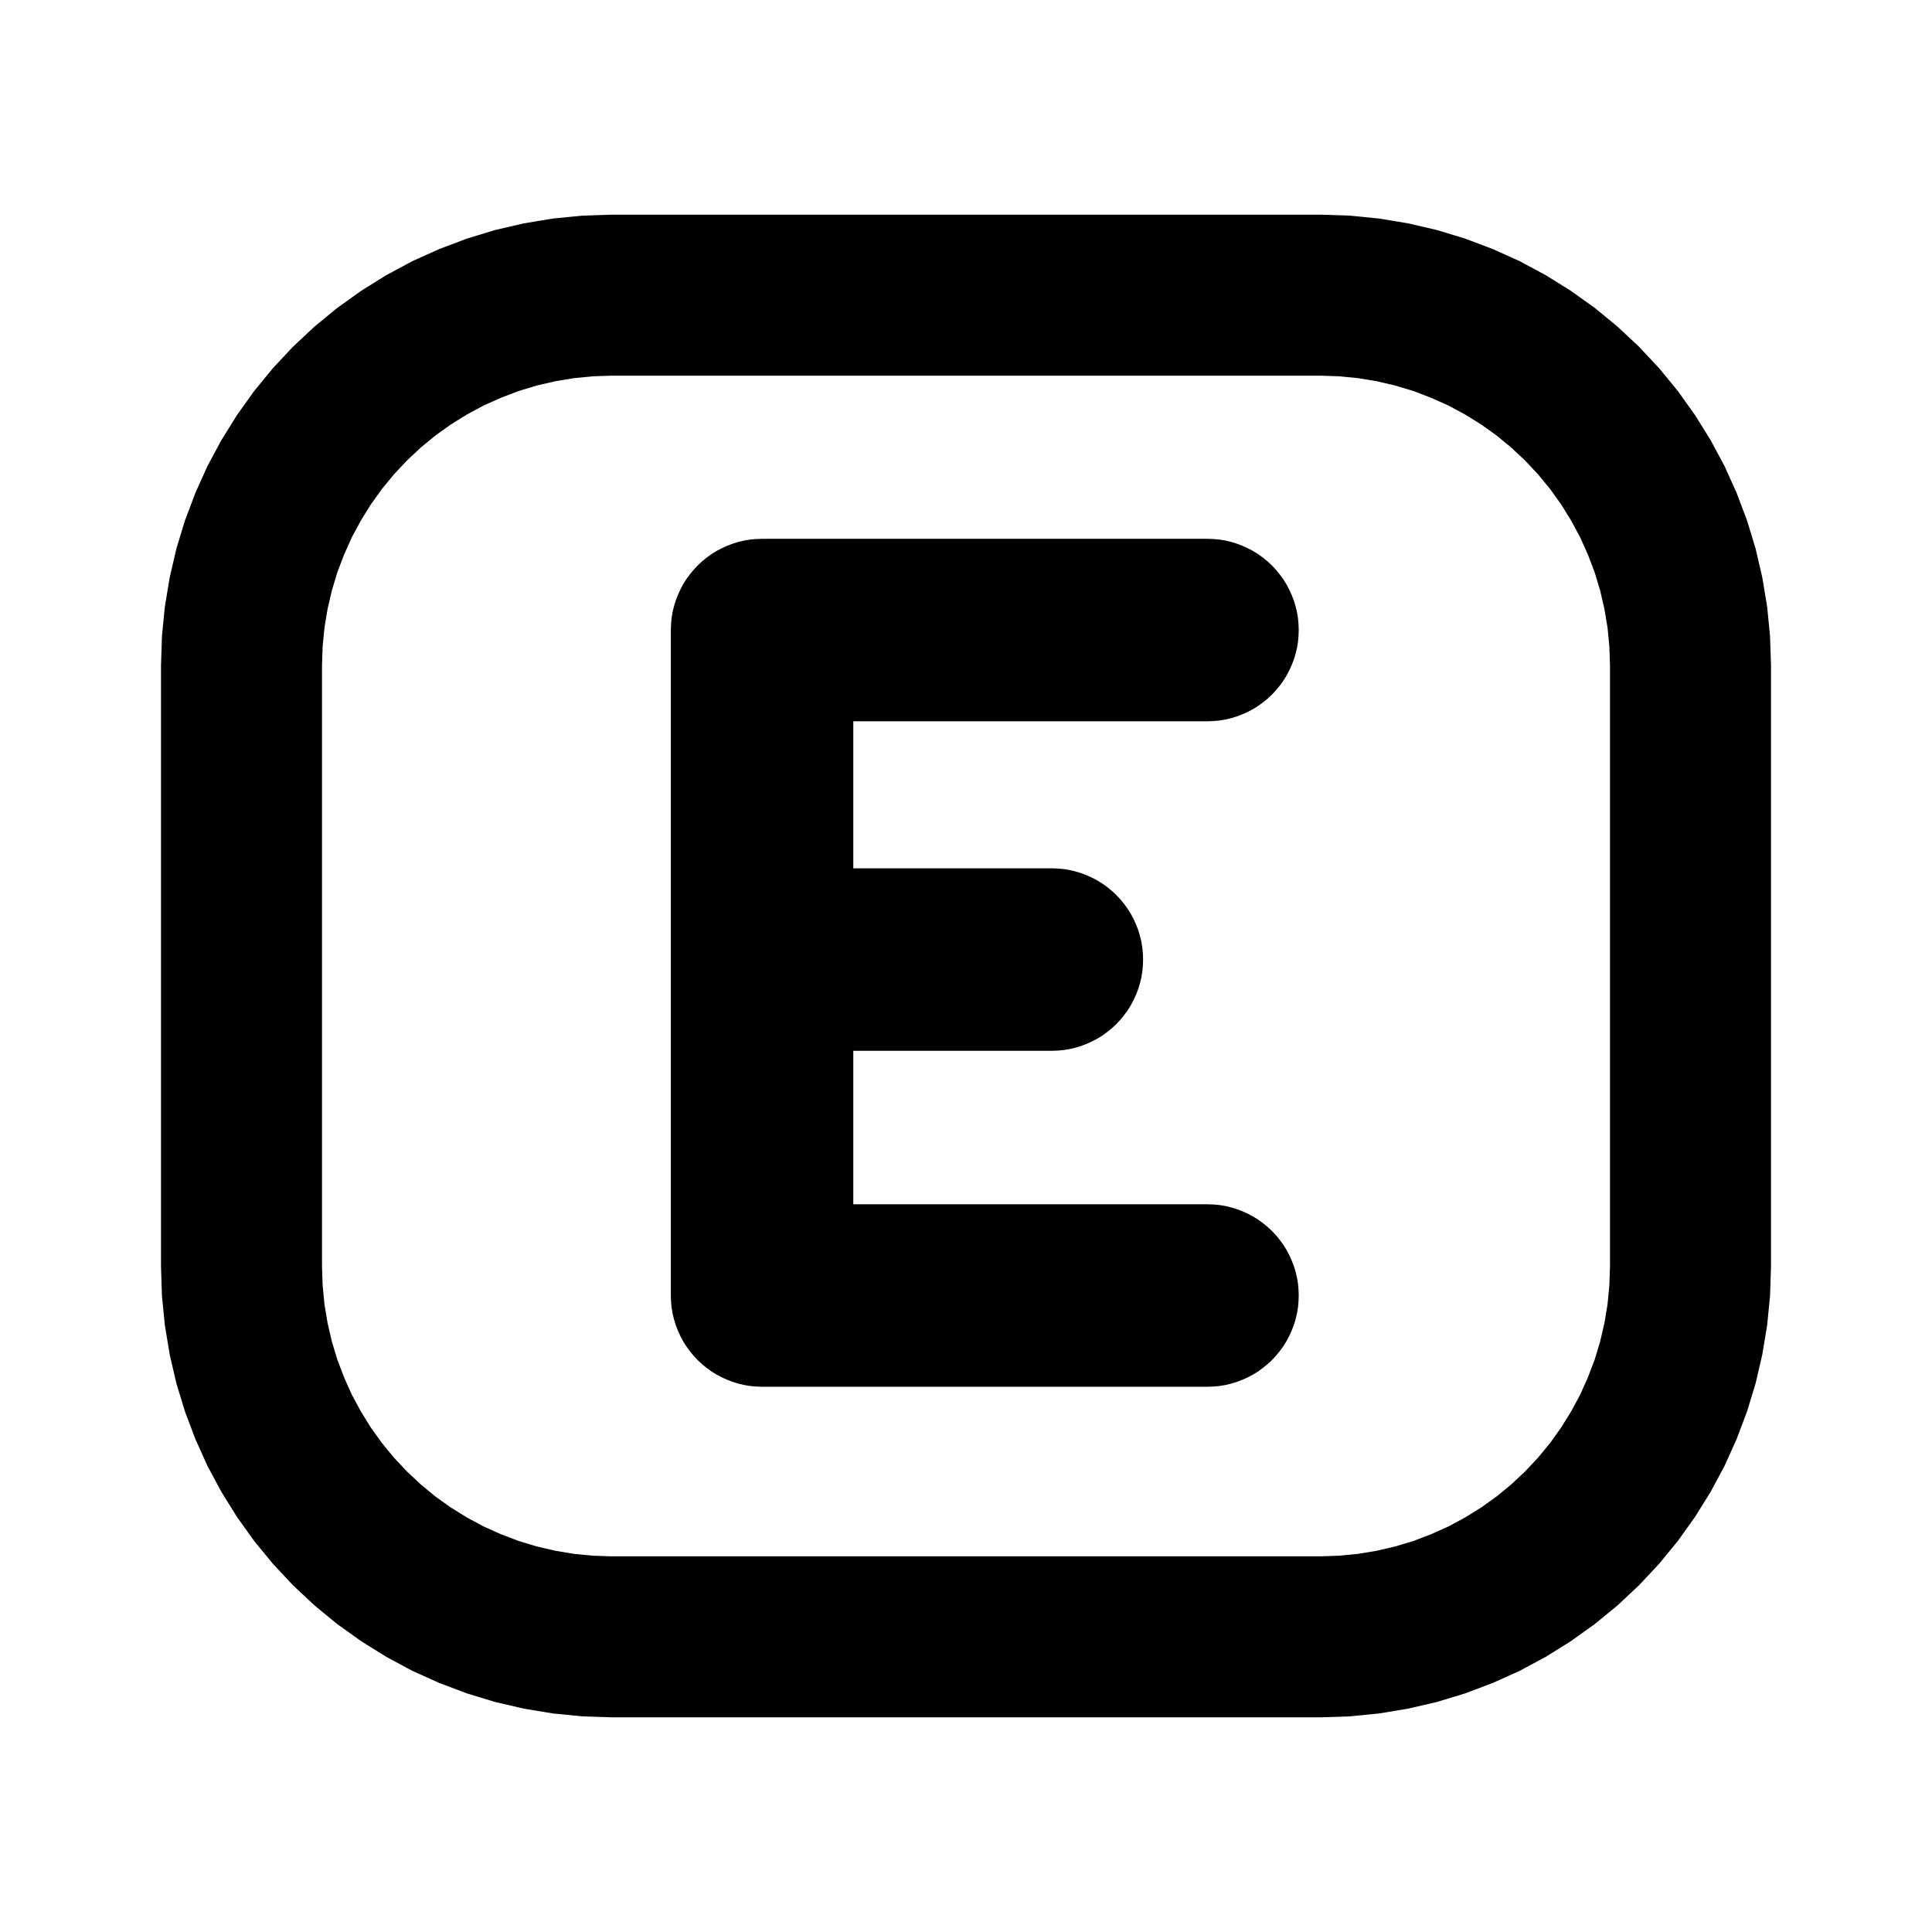
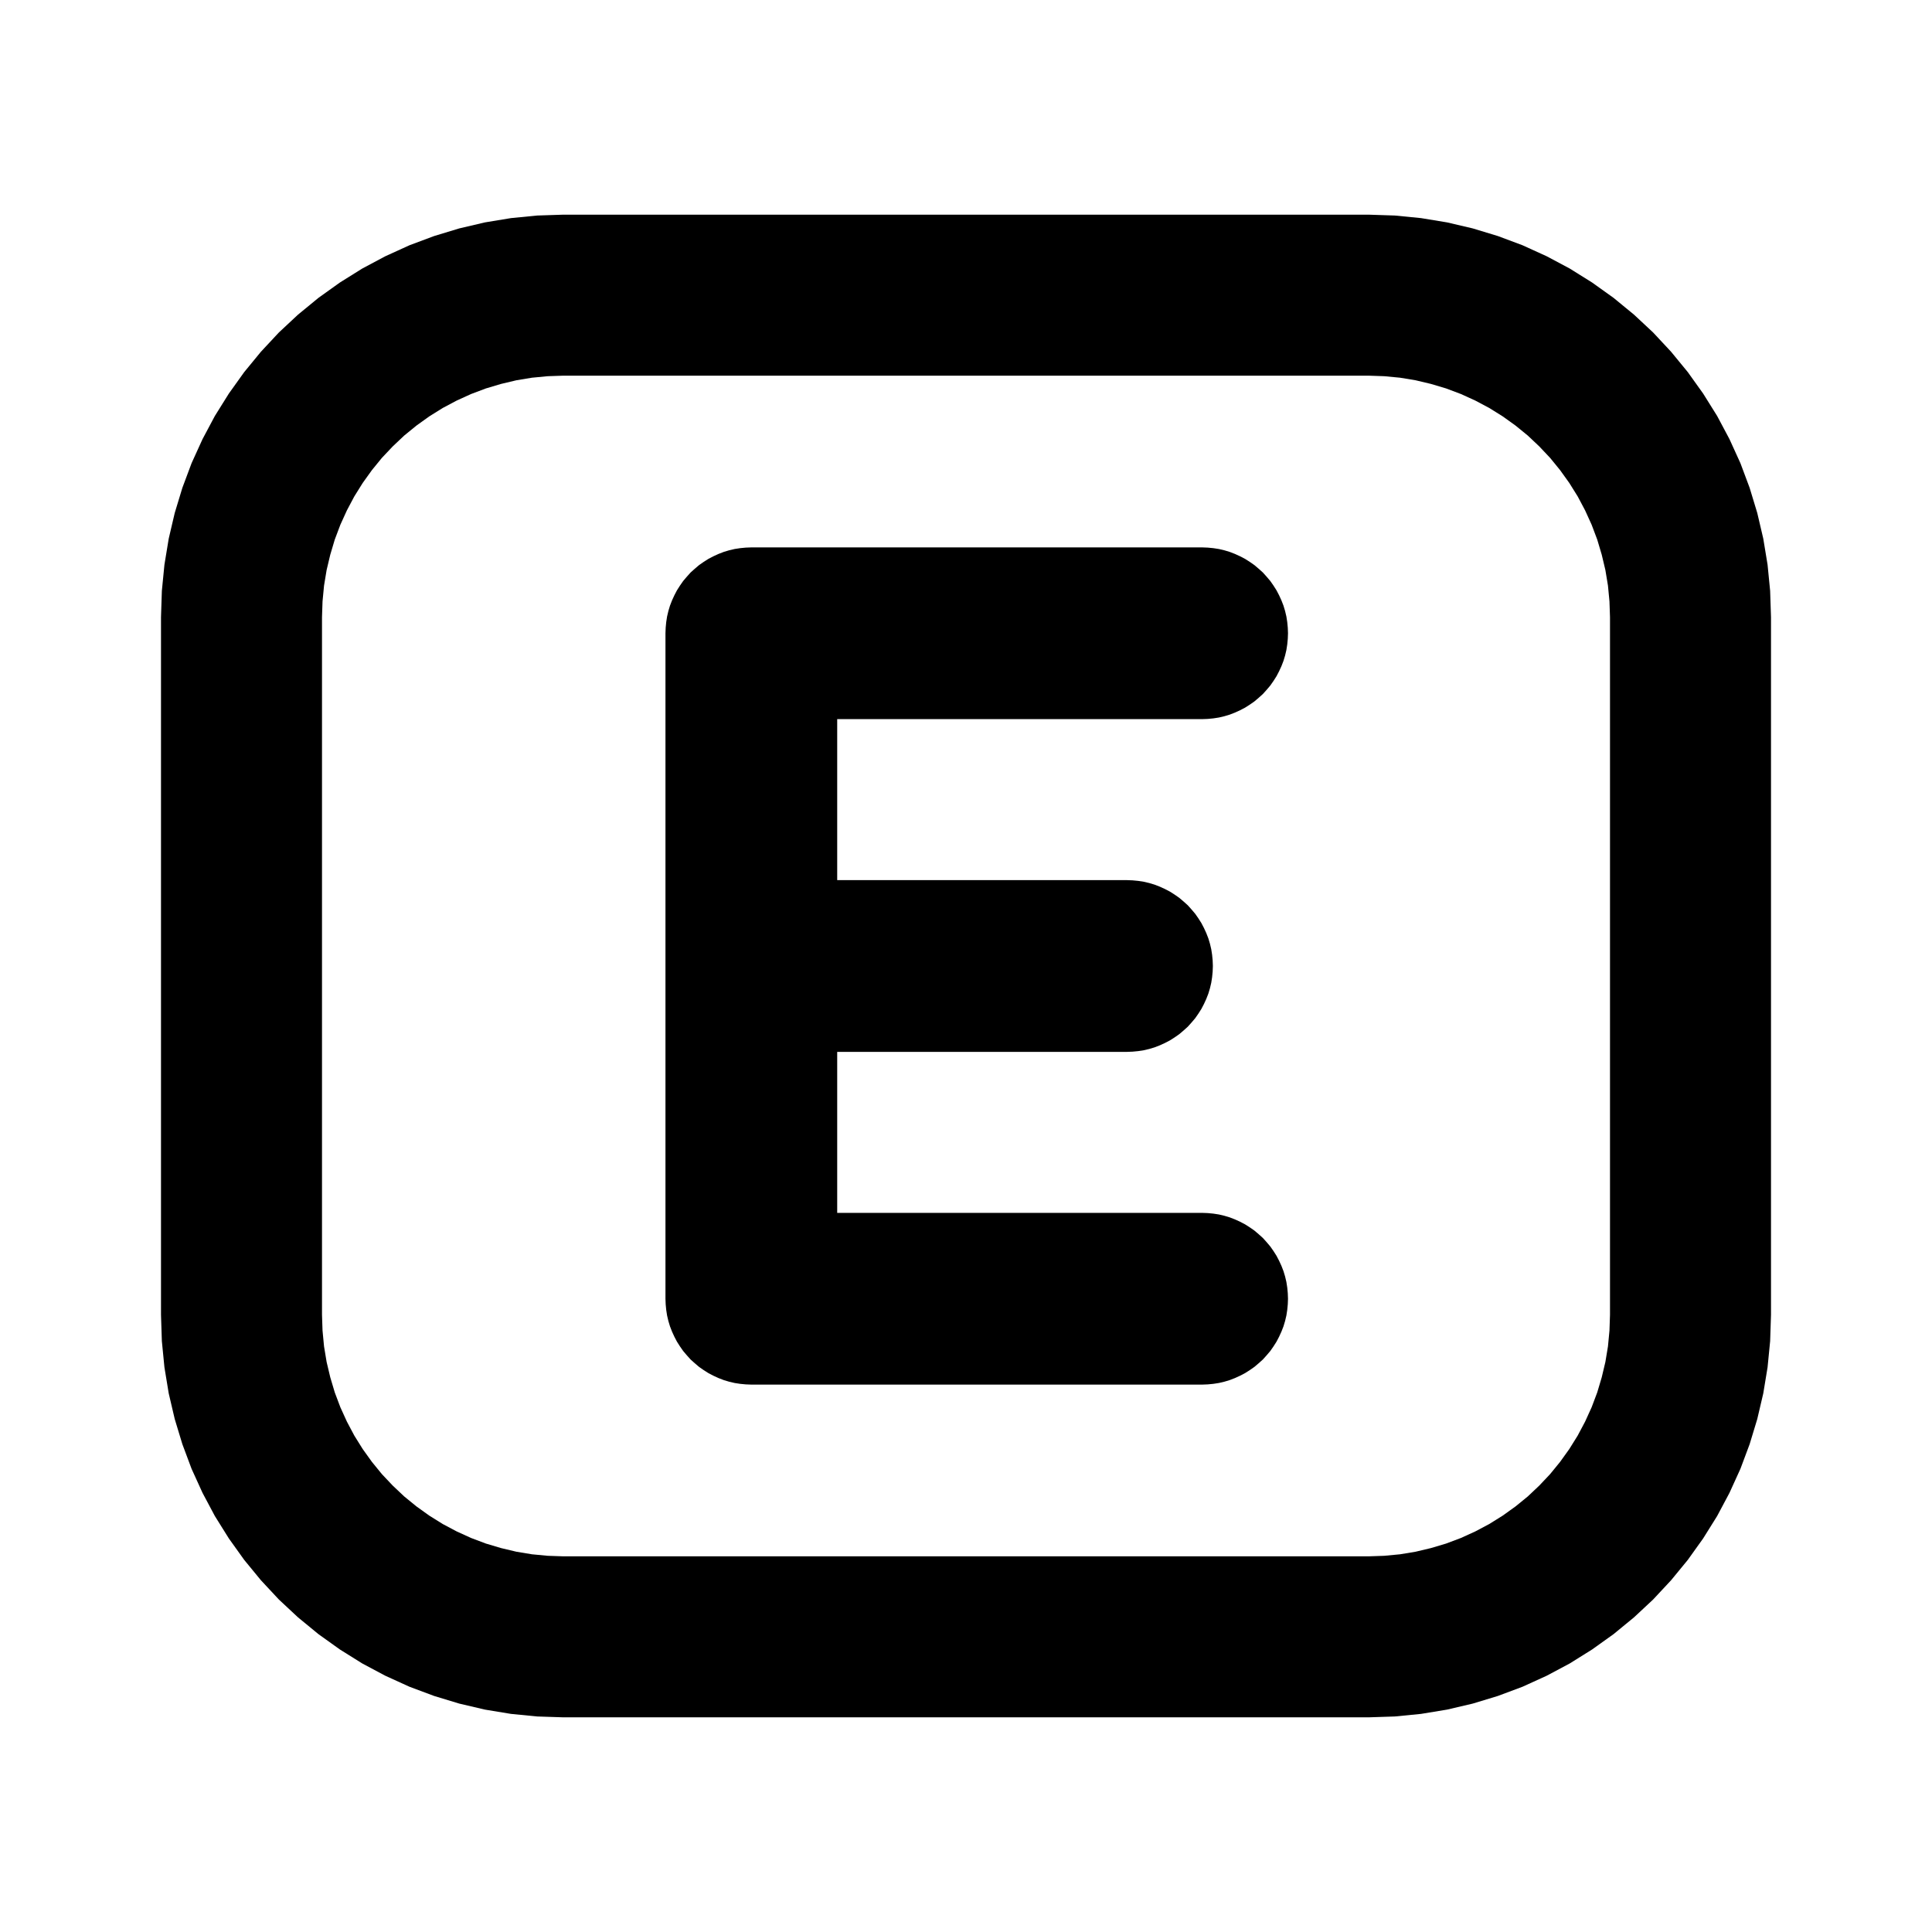
<svg xmlns="http://www.w3.org/2000/svg" viewBox="0 0 18 18" width="18" height="18">
-   <path fill="#000" fill-rule="evenodd" d="M9.911 9.783 L9.966 9.774 L10.020 9.761 L10.073 9.745 L10.125 9.725 L10.176 9.702 L10.225 9.676 L10.272 9.647 L10.317 9.614 L10.360 9.579 L10.401 9.541 L10.439 9.500 L10.474 9.457 L10.507 9.412 L10.536 9.365 L10.562 9.316 L10.585 9.265 L10.605 9.213 L10.621 9.160 L10.634 9.106 L10.643 9.051 L10.648 8.996 L10.650 8.940 L10.648 8.884 L10.643 8.829 L10.634 8.774 L10.621 8.720 L10.605 8.667 L10.585 8.615 L10.562 8.564 L10.536 8.515 L10.507 8.468 L10.474 8.423 L10.439 8.380 L10.401 8.339 L10.360 8.301 L10.317 8.266 L10.272 8.233 L10.225 8.204 L10.176 8.178 L10.125 8.155 L10.073 8.135 L10.020 8.119 L9.966 8.106 L9.911 8.097 L9.856 8.092 L9.800 8.090 L7.950 8.090 L7.950 6.720 L11.250 6.720 L11.306 6.718 L11.361 6.713 L11.416 6.704 L11.470 6.691 L11.523 6.675 L11.575 6.655 L11.626 6.632 L11.675 6.606 L11.722 6.577 L11.767 6.544 L11.810 6.509 L11.851 6.471 L11.889 6.430 L11.924 6.387 L11.957 6.342 L11.986 6.295 L12.012 6.246 L12.035 6.195 L12.055 6.143 L12.071 6.090 L12.084 6.036 L12.093 5.981 L12.098 5.926 L12.100 5.870 L12.098 5.814 L12.093 5.759 L12.084 5.704 L12.071 5.650 L12.055 5.597 L12.035 5.545 L12.012 5.494 L11.986 5.445 L11.957 5.398 L11.924 5.353 L11.889 5.310 L11.851 5.269 L11.810 5.231 L11.767 5.196 L11.722 5.163 L11.675 5.134 L11.626 5.108 L11.575 5.085 L11.523 5.065 L11.470 5.049 L11.416 5.036 L11.361 5.027 L11.306 5.022 L11.250 5.020 L7.100 5.020 L7.044 5.022 L6.989 5.027 L6.934 5.036 L6.880 5.049 L6.827 5.065 L6.775 5.085 L6.724 5.108 L6.675 5.134 L6.628 5.163 L6.583 5.196 L6.540 5.231 L6.499 5.269 L6.461 5.310 L6.426 5.353 L6.393 5.398 L6.364 5.445 L6.338 5.494 L6.315 5.545 L6.295 5.597 L6.279 5.650 L6.266 5.704 L6.257 5.759 L6.252 5.814 L6.250 5.870 L6.250 8.940 L6.250 12.070 L6.252 12.126 L6.257 12.181 L6.266 12.236 L6.279 12.290 L6.295 12.343 L6.315 12.395 L6.338 12.446 L6.364 12.495 L6.393 12.542 L6.426 12.587 L6.461 12.630 L6.499 12.671 L6.540 12.709 L6.583 12.744 L6.628 12.777 L6.675 12.806 L6.724 12.832 L6.775 12.855 L6.827 12.875 L6.880 12.891 L6.934 12.904 L6.989 12.913 L7.044 12.918 L7.100 12.920 L11.250 12.920 L11.306 12.918 L11.361 12.913 L11.416 12.904 L11.470 12.891 L11.523 12.875 L11.575 12.855 L11.626 12.832 L11.675 12.806 L11.722 12.777 L11.767 12.744 L11.810 12.709 L11.851 12.671 L11.889 12.630 L11.924 12.587 L11.957 12.542 L11.986 12.495 L12.012 12.446 L12.035 12.395 L12.055 12.343 L12.071 12.290 L12.084 12.236 L12.093 12.181 L12.098 12.126 L12.100 12.070 L12.098 12.014 L12.093 11.959 L12.084 11.904 L12.071 11.850 L12.055 11.797 L12.035 11.745 L12.012 11.694 L11.986 11.645 L11.957 11.598 L11.924 11.553 L11.889 11.510 L11.851 11.469 L11.810 11.431 L11.767 11.396 L11.722 11.363 L11.675 11.334 L11.626 11.308 L11.575 11.285 L11.523 11.265 L11.470 11.249 L11.416 11.236 L11.361 11.227 L11.306 11.222 L11.250 11.220 L7.950 11.220 L7.950 9.790 L9.800 9.790 L9.856 9.788 Z M5.425 2.009 L5.152 2.036 L4.881 2.081 L4.613 2.143 L4.350 2.223 L4.093 2.320 L3.842 2.433 L3.600 2.563 L3.367 2.708 L3.143 2.868 L2.931 3.042 L2.730 3.230 L2.542 3.431 L2.368 3.643 L2.208 3.867 L2.063 4.100 L1.933 4.342 L1.820 4.593 L1.723 4.850 L1.643 5.113 L1.581 5.381 L1.536 5.652 L1.509 5.925 L1.500 6.200 L1.500 11.800 L1.509 12.075 L1.536 12.348 L1.581 12.619 L1.643 12.887 L1.723 13.150 L1.820 13.407 L1.933 13.658 L2.063 13.900 L2.208 14.133 L2.368 14.357 L2.542 14.569 L2.730 14.770 L2.931 14.958 L3.143 15.132 L3.367 15.292 L3.600 15.437 L3.842 15.567 L4.093 15.680 L4.350 15.777 L4.613 15.857 L4.881 15.919 L5.152 15.964 L5.425 15.991 L5.700 16.000 L12.300 16.000 L12.575 15.991 L12.848 15.964 L13.119 15.919 L13.387 15.857 L13.650 15.777 L13.907 15.680 L14.158 15.567 L14.400 15.437 L14.633 15.292 L14.857 15.132 L15.069 14.958 L15.270 14.770 L15.458 14.569 L15.632 14.357 L15.792 14.133 L15.937 13.900 L16.067 13.658 L16.180 13.407 L16.277 13.150 L16.357 12.887 L16.419 12.619 L16.464 12.348 L16.491 12.075 L16.500 11.800 L16.500 6.200 L16.491 5.925 L16.464 5.652 L16.419 5.381 L16.357 5.113 L16.277 4.850 L16.180 4.593 L16.067 4.342 L15.937 4.100 L15.792 3.867 L15.632 3.643 L15.458 3.431 L15.270 3.230 L15.069 3.042 L14.857 2.868 L14.633 2.708 L14.400 2.563 L14.158 2.433 L13.907 2.320 L13.650 2.223 L13.387 2.143 L13.119 2.081 L12.848 2.036 L12.575 2.009 L12.300 2.000 L5.700 2.000 Z M12.652 3.523 L12.827 3.552 L12.999 3.592 L13.168 3.643 L13.333 3.706 L13.494 3.778 L13.650 3.862 L13.800 3.955 L13.944 4.058 L14.080 4.170 L14.209 4.291 L14.330 4.420 L14.442 4.556 L14.545 4.700 L14.638 4.850 L14.722 5.006 L14.794 5.167 L14.857 5.332 L14.908 5.501 L14.948 5.673 L14.977 5.848 L14.994 6.023 L15.000 6.200 L15.000 11.800 L14.994 11.977 L14.977 12.152 L14.948 12.327 L14.908 12.499 L14.857 12.668 L14.794 12.833 L14.722 12.994 L14.638 13.150 L14.545 13.300 L14.442 13.444 L14.330 13.580 L14.209 13.709 L14.080 13.830 L13.944 13.942 L13.800 14.045 L13.650 14.138 L13.494 14.222 L13.333 14.294 L13.168 14.357 L12.999 14.408 L12.827 14.448 L12.652 14.477 L12.477 14.494 L12.300 14.500 L5.700 14.500 L5.523 14.494 L5.348 14.477 L5.173 14.448 L5.001 14.408 L4.832 14.357 L4.667 14.294 L4.506 14.222 L4.350 14.138 L4.200 14.045 L4.056 13.942 L3.920 13.830 L3.791 13.709 L3.670 13.580 L3.558 13.444 L3.455 13.300 L3.362 13.150 L3.278 12.994 L3.206 12.833 L3.143 12.668 L3.092 12.499 L3.052 12.327 L3.023 12.152 L3.006 11.977 L3.000 11.800 L3.000 6.200 L3.006 6.023 L3.023 5.848 L3.052 5.673 L3.092 5.501 L3.143 5.332 L3.206 5.167 L3.278 5.006 L3.362 4.850 L3.455 4.700 L3.558 4.556 L3.670 4.420 L3.791 4.291 L3.920 4.170 L4.056 4.058 L4.200 3.955 L4.350 3.862 L4.506 3.778 L4.667 3.706 L4.832 3.643 L5.001 3.592 L5.173 3.552 L5.348 3.523 L5.523 3.506 L5.700 3.500 L12.300 3.500 L12.477 3.506 Z" />
+   <path fill="#000" fill-rule="evenodd" d="M5.005 2.008 L4.761 2.032 L4.518 2.072 L4.279 2.128 L4.045 2.199 L3.815 2.285 L3.591 2.387 L3.375 2.502 L3.167 2.632 L2.967 2.775 L2.777 2.931 L2.598 3.098 L2.431 3.277 L2.275 3.467 L2.132 3.667 L2.002 3.875 L1.887 4.091 L1.785 4.315 L1.699 4.545 L1.628 4.779 L1.572 5.018 L1.532 5.261 L1.508 5.505 L1.500 5.750 L1.500 12.250 L1.508 12.495 L1.532 12.739 L1.572 12.982 L1.628 13.221 L1.699 13.455 L1.785 13.685 L1.887 13.909 L2.002 14.125 L2.132 14.333 L2.275 14.533 L2.431 14.723 L2.598 14.902 L2.777 15.069 L2.967 15.225 L3.167 15.368 L3.375 15.498 L3.591 15.613 L3.815 15.715 L4.045 15.801 L4.279 15.872 L4.518 15.928 L4.761 15.968 L5.005 15.992 L5.250 16.000 L12.750 16.000 L12.995 15.992 L13.239 15.968 L13.482 15.928 L13.721 15.872 L13.955 15.801 L14.185 15.715 L14.409 15.613 L14.625 15.498 L14.833 15.368 L15.033 15.225 L15.223 15.069 L15.402 14.902 L15.569 14.723 L15.725 14.533 L15.868 14.333 L15.998 14.125 L16.113 13.909 L16.215 13.685 L16.301 13.455 L16.372 13.221 L16.428 12.982 L16.468 12.739 L16.492 12.495 L16.500 12.250 L16.500 5.750 L16.492 5.505 L16.468 5.261 L16.428 5.018 L16.372 4.779 L16.301 4.545 L16.215 4.315 L16.113 4.091 L15.998 3.875 L15.868 3.667 L15.725 3.467 L15.569 3.277 L15.402 3.098 L15.223 2.931 L15.033 2.775 L14.833 2.632 L14.625 2.502 L14.409 2.387 L14.185 2.285 L13.955 2.199 L13.721 2.128 L13.482 2.072 L13.239 2.032 L12.995 2.008 L12.750 2.000 L5.250 2.000 Z M13.044 3.519 L13.189 3.543 L13.332 3.577 L13.473 3.619 L13.611 3.671 L13.745 3.732 L13.875 3.801 L14.000 3.879 L14.120 3.965 L14.234 4.058 L14.341 4.159 L14.442 4.266 L14.535 4.380 L14.621 4.500 L14.699 4.625 L14.768 4.755 L14.829 4.889 L14.881 5.027 L14.923 5.168 L14.957 5.311 L14.981 5.456 L14.995 5.603 L15.000 5.750 L15.000 12.250 L14.995 12.397 L14.981 12.544 L14.957 12.689 L14.923 12.832 L14.881 12.973 L14.829 13.111 L14.768 13.245 L14.699 13.375 L14.621 13.500 L14.535 13.620 L14.442 13.734 L14.341 13.841 L14.234 13.942 L14.120 14.035 L14.000 14.121 L13.875 14.199 L13.745 14.268 L13.611 14.329 L13.473 14.381 L13.332 14.423 L13.189 14.457 L13.044 14.481 L12.897 14.495 L12.750 14.500 L5.250 14.500 L5.103 14.495 L4.956 14.481 L4.811 14.457 L4.668 14.423 L4.527 14.381 L4.389 14.329 L4.255 14.268 L4.125 14.199 L4.000 14.121 L3.880 14.035 L3.766 13.942 L3.659 13.841 L3.558 13.734 L3.465 13.620 L3.379 13.500 L3.301 13.375 L3.232 13.245 L3.171 13.111 L3.119 12.973 L3.077 12.832 L3.043 12.689 L3.019 12.544 L3.005 12.397 L3.000 12.250 L3.000 5.750 L3.005 5.603 L3.019 5.456 L3.043 5.311 L3.077 5.168 L3.119 5.027 L3.171 4.889 L3.232 4.755 L3.301 4.625 L3.379 4.500 L3.465 4.380 L3.558 4.266 L3.659 4.159 L3.766 4.058 L3.880 3.965 L4.000 3.879 L4.125 3.801 L4.255 3.732 L4.389 3.671 L4.527 3.619 L4.668 3.577 L4.811 3.543 L4.956 3.519 L5.103 3.505 L5.250 3.500 L12.750 3.500 L12.897 3.505 Z M10.604 9.793 L10.656 9.785 L10.707 9.773 L10.757 9.758 L10.806 9.739 L10.854 9.717 L10.900 9.693 L10.944 9.665 L10.987 9.635 L11.027 9.601 L11.066 9.566 L11.101 9.527 L11.135 9.487 L11.165 9.444 L11.193 9.400 L11.217 9.354 L11.239 9.306 L11.258 9.257 L11.273 9.207 L11.285 9.156 L11.293 9.104 L11.298 9.052 L11.300 9.000 L11.298 8.948 L11.293 8.896 L11.285 8.844 L11.273 8.793 L11.258 8.743 L11.239 8.694 L11.217 8.646 L11.193 8.600 L11.165 8.556 L11.135 8.513 L11.101 8.473 L11.066 8.434 L11.027 8.399 L10.987 8.365 L10.944 8.335 L10.900 8.307 L10.854 8.283 L10.806 8.261 L10.757 8.242 L10.707 8.227 L10.656 8.215 L10.604 8.207 L10.552 8.202 L10.500 8.200 L7.800 8.200 L7.800 6.700 L11.200 6.700 L11.252 6.698 L11.304 6.693 L11.356 6.685 L11.407 6.673 L11.457 6.658 L11.506 6.639 L11.554 6.617 L11.600 6.593 L11.644 6.565 L11.687 6.535 L11.727 6.501 L11.766 6.466 L11.801 6.427 L11.835 6.387 L11.865 6.344 L11.893 6.300 L11.917 6.254 L11.939 6.206 L11.958 6.157 L11.973 6.107 L11.985 6.056 L11.993 6.004 L11.998 5.952 L12.000 5.900 L11.998 5.848 L11.993 5.796 L11.985 5.744 L11.973 5.693 L11.958 5.643 L11.939 5.594 L11.917 5.546 L11.893 5.500 L11.865 5.456 L11.835 5.413 L11.801 5.373 L11.766 5.334 L11.727 5.299 L11.687 5.265 L11.644 5.235 L11.600 5.207 L11.554 5.183 L11.506 5.161 L11.457 5.142 L11.407 5.127 L11.356 5.115 L11.304 5.107 L11.252 5.102 L11.200 5.100 L7.000 5.100 L6.948 5.102 L6.896 5.107 L6.844 5.115 L6.793 5.127 L6.743 5.142 L6.694 5.161 L6.646 5.183 L6.600 5.207 L6.556 5.235 L6.513 5.265 L6.473 5.299 L6.434 5.334 L6.399 5.373 L6.365 5.413 L6.335 5.456 L6.307 5.500 L6.283 5.546 L6.261 5.594 L6.242 5.643 L6.227 5.693 L6.215 5.744 L6.207 5.796 L6.202 5.848 L6.200 5.900 L6.200 9.000 L6.200 12.100 L6.202 12.152 L6.207 12.204 L6.215 12.256 L6.227 12.307 L6.242 12.357 L6.261 12.406 L6.283 12.454 L6.307 12.500 L6.335 12.544 L6.365 12.587 L6.399 12.627 L6.434 12.666 L6.473 12.701 L6.513 12.735 L6.556 12.765 L6.600 12.793 L6.646 12.817 L6.694 12.839 L6.743 12.858 L6.793 12.873 L6.844 12.885 L6.896 12.893 L6.948 12.898 L7.000 12.900 L11.200 12.900 L11.252 12.898 L11.304 12.893 L11.356 12.885 L11.407 12.873 L11.457 12.858 L11.506 12.839 L11.554 12.817 L11.600 12.793 L11.644 12.765 L11.687 12.735 L11.727 12.701 L11.766 12.666 L11.801 12.627 L11.835 12.587 L11.865 12.544 L11.893 12.500 L11.917 12.454 L11.939 12.406 L11.958 12.357 L11.973 12.307 L11.985 12.256 L11.993 12.204 L11.998 12.152 L12.000 12.100 L11.998 12.048 L11.993 11.996 L11.985 11.944 L11.973 11.893 L11.958 11.843 L11.939 11.794 L11.917 11.746 L11.893 11.700 L11.865 11.656 L11.835 11.613 L11.801 11.573 L11.766 11.534 L11.727 11.499 L11.687 11.465 L11.644 11.435 L11.600 11.407 L11.554 11.383 L11.506 11.361 L11.457 11.342 L11.407 11.327 L11.356 11.315 L11.304 11.307 L11.252 11.302 L11.200 11.300 L7.800 11.300 L7.800 9.800 L10.500 9.800 L10.552 9.798 Z" />
</svg>
